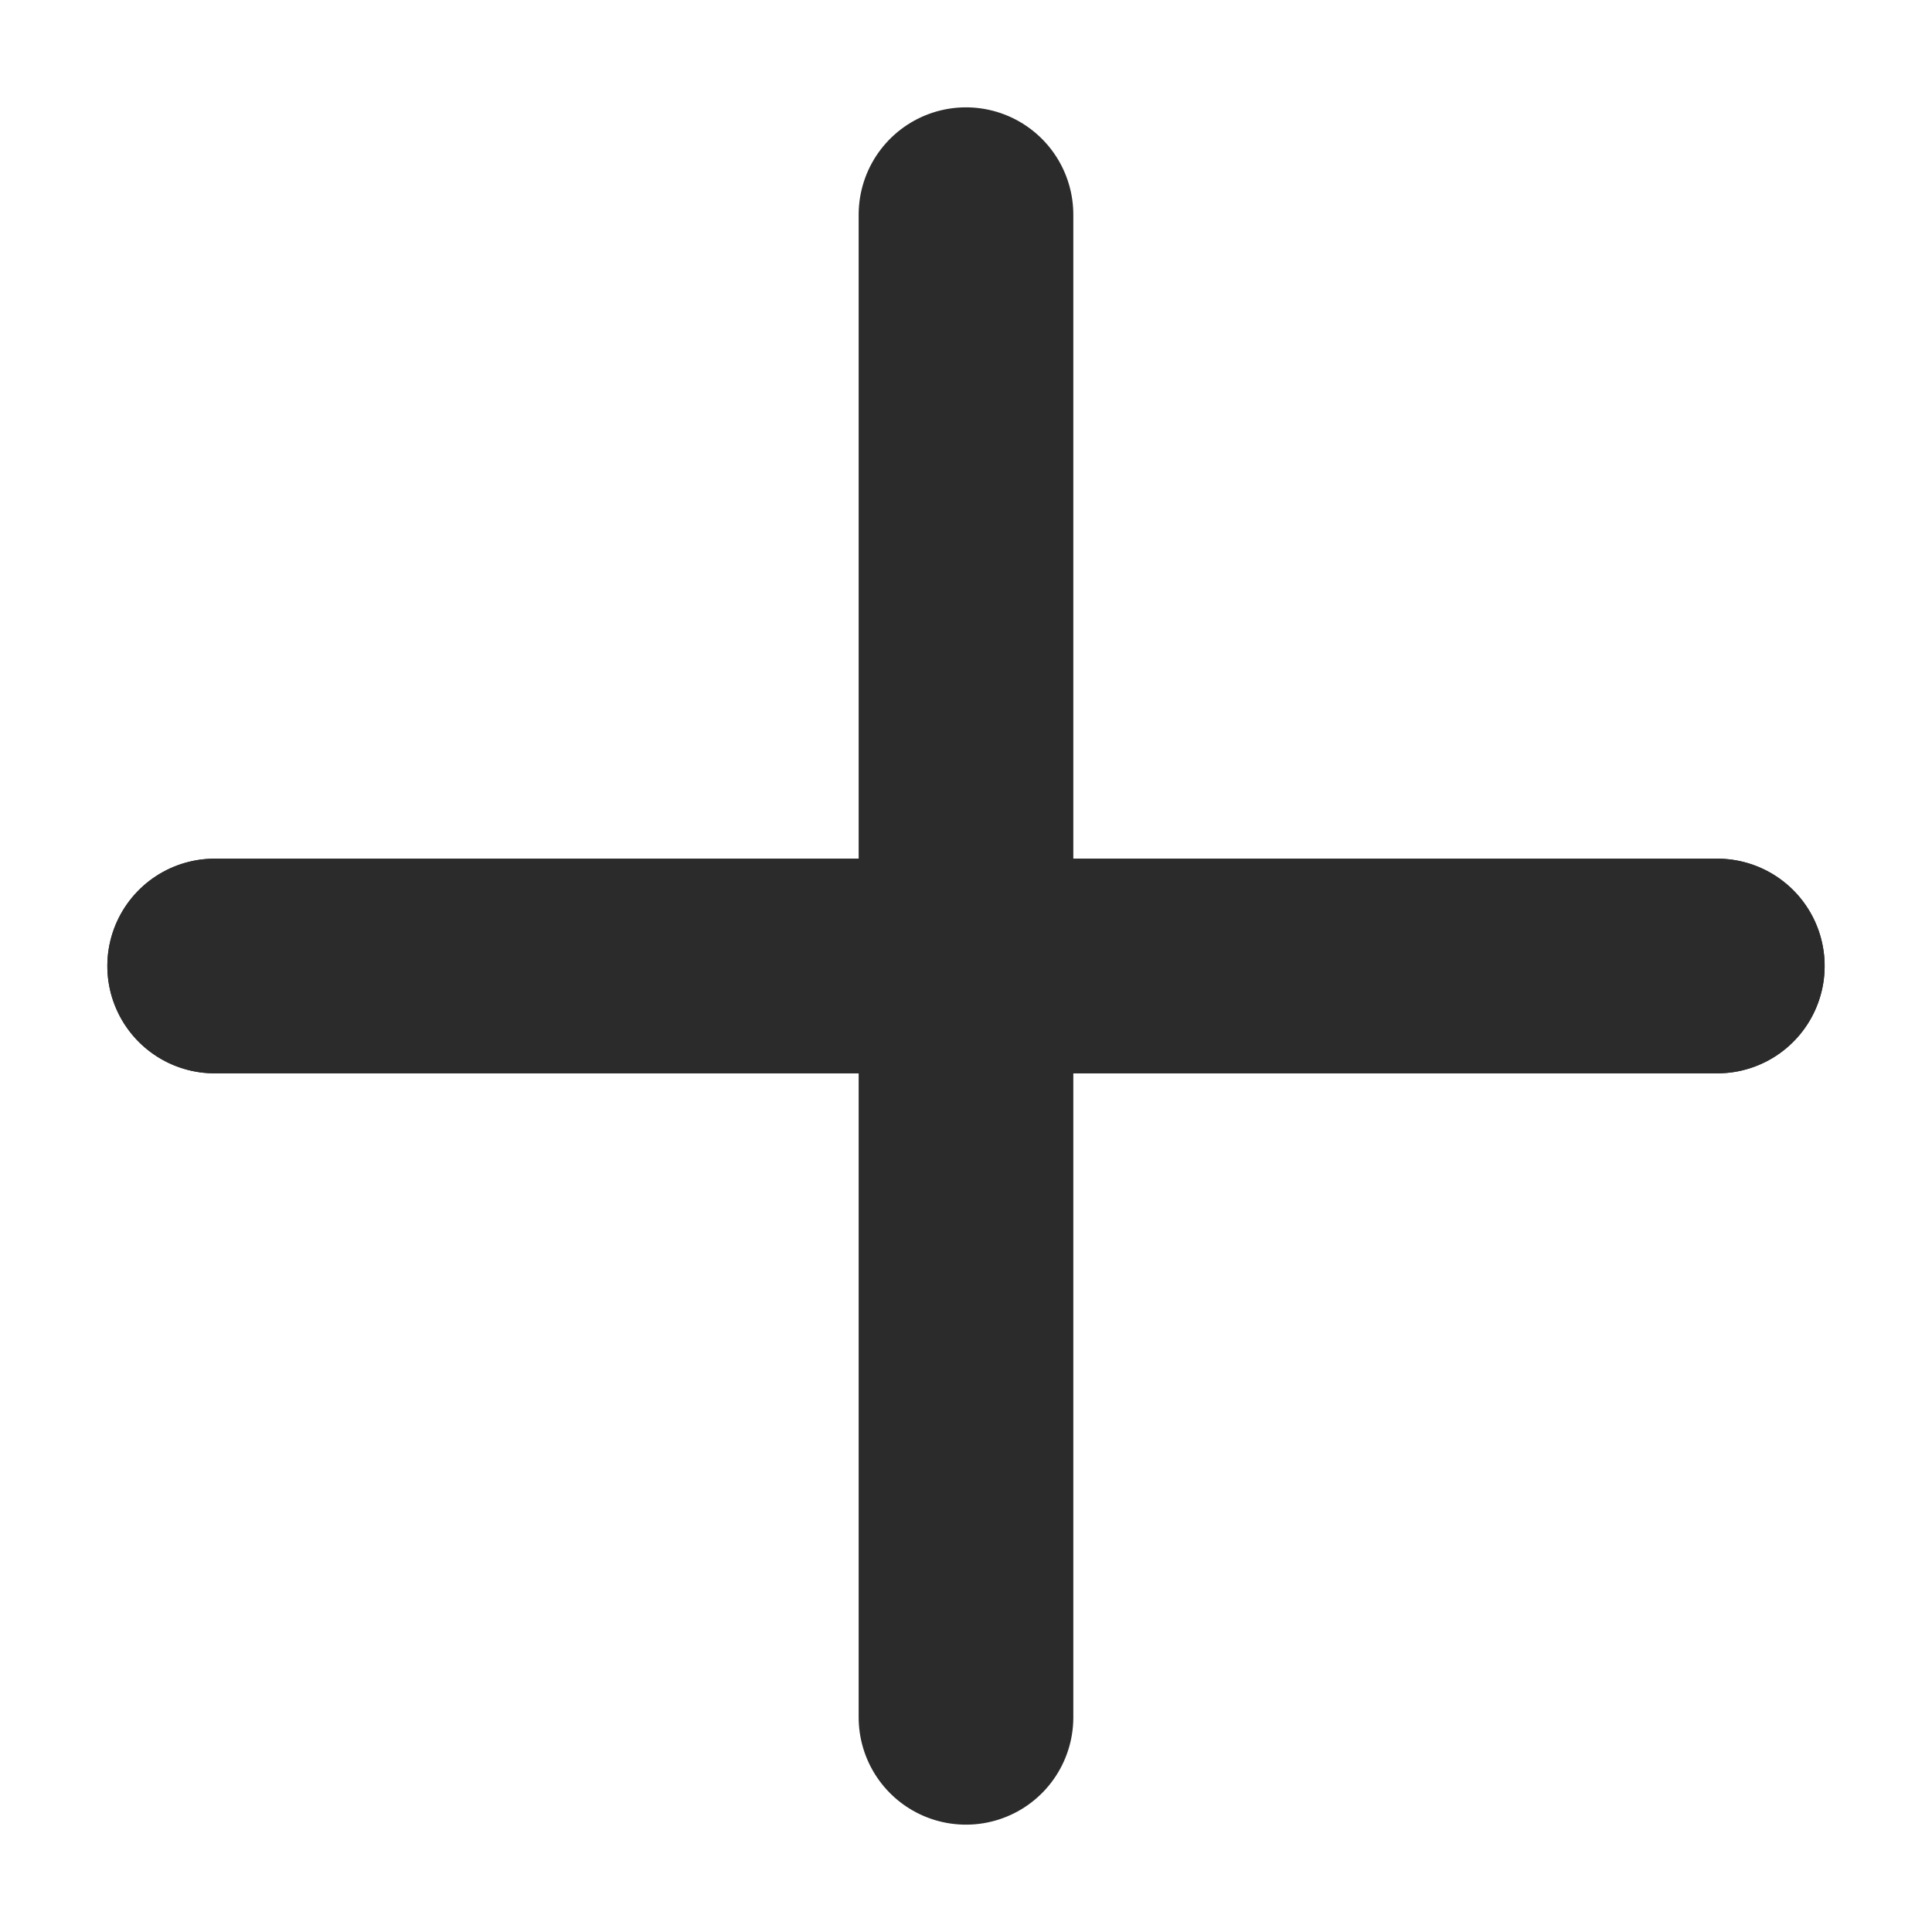
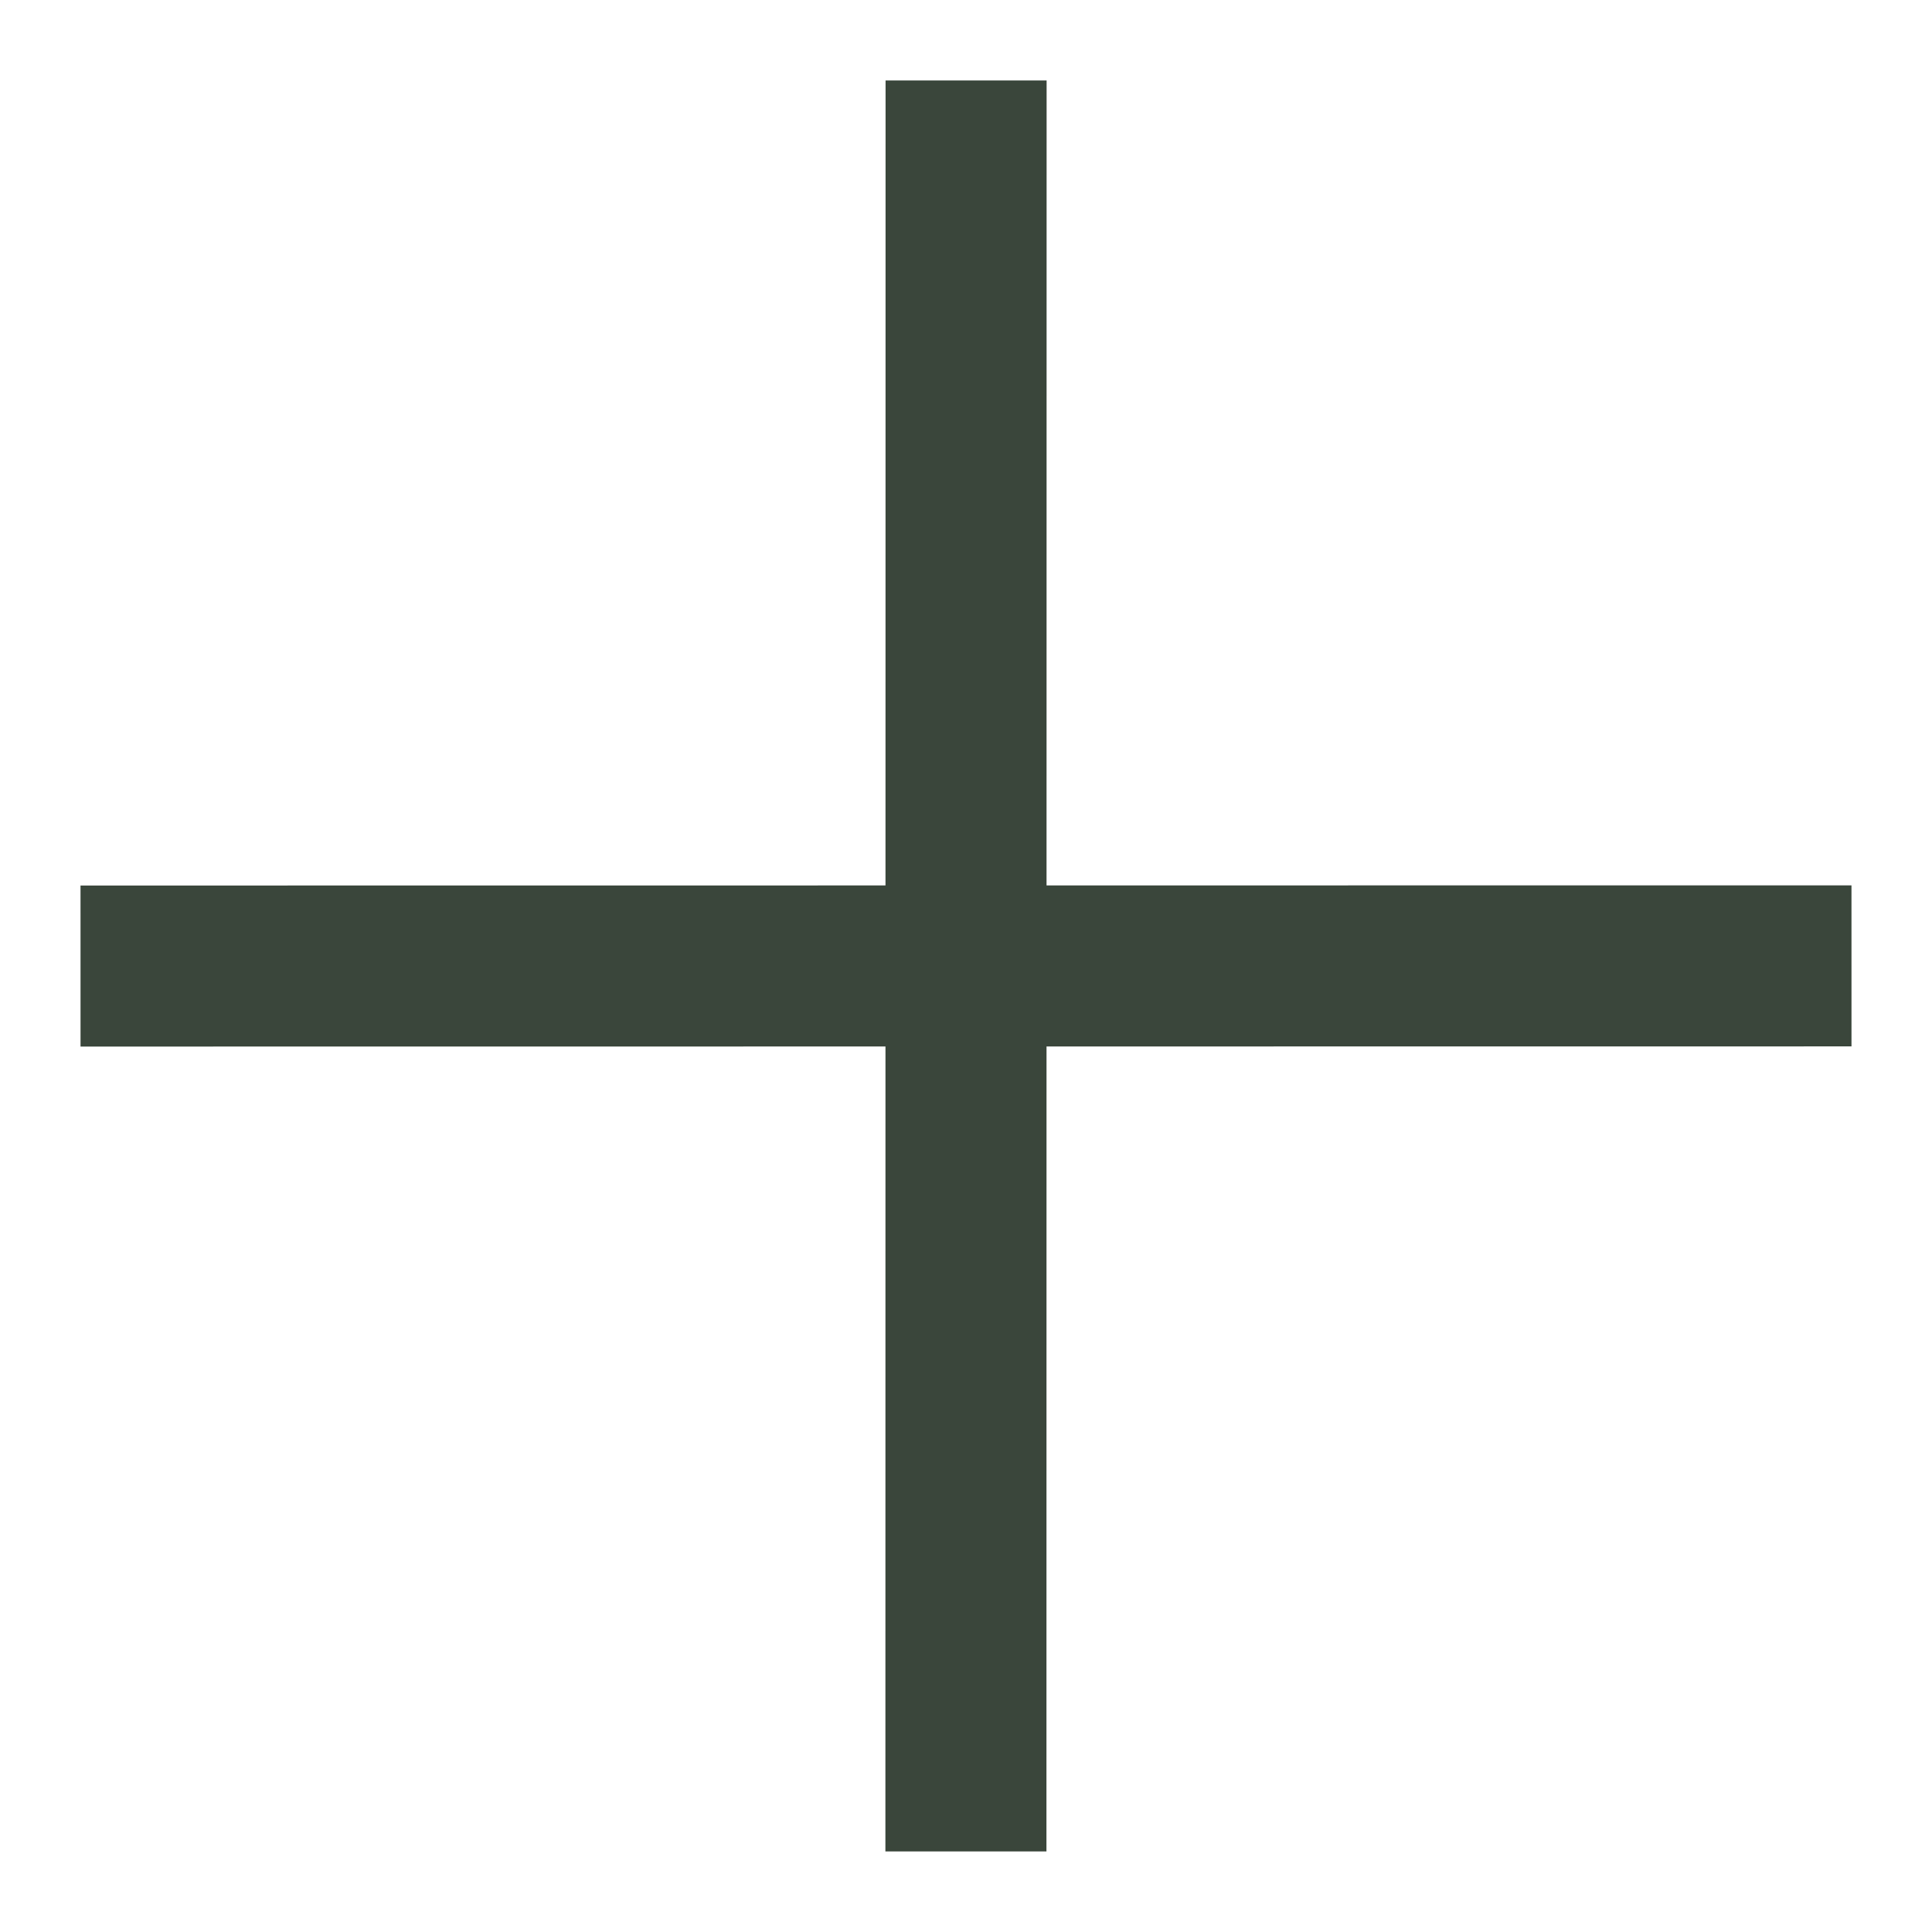
- <svg xmlns="http://www.w3.org/2000/svg" width="27" height="27" viewBox="0 0 27 27">
-   <g id="Group_1" data-name="Group 1" transform="translate(3 3)">
-     <line id="Line_4" data-name="Line 4" x2="14.849" y2="14.849" transform="translate(0 10.5) rotate(-45)" fill="none" stroke="#2b2b2b" stroke-linecap="round" stroke-width="3" />
-     <line id="Line_5" data-name="Line 5" x2="14.849" y2="14.849" transform="translate(0 10.5) rotate(-45)" fill="none" stroke="#2b2b2b" stroke-linecap="round" stroke-width="3" />
-     <line id="Line_6" data-name="Line 6" x1="14.849" y2="14.849" transform="translate(0 10.5) rotate(-45)" fill="none" stroke="#2b2b2b" stroke-linecap="round" stroke-width="3" />
+ <svg xmlns="http://www.w3.org/2000/svg" width="23.993" height="23.993" viewBox="0 0 23.993 23.993">
+   <g id="Group_31" data-name="Group 31" transform="translate(-537.946 -337.5)">
+     <line id="Line_9" data-name="Line 9" x2="15.553" y2="15.55" transform="translate(538.946 349.497) rotate(-45)" fill="none" stroke="#3a463b" stroke-width="2" />
+     <line id="Line_10" data-name="Line 10" x1="15.553" y2="15.55" transform="translate(538.946 349.497) rotate(-45)" fill="none" stroke="#3a463b" stroke-width="2" />
  </g>
</svg>
